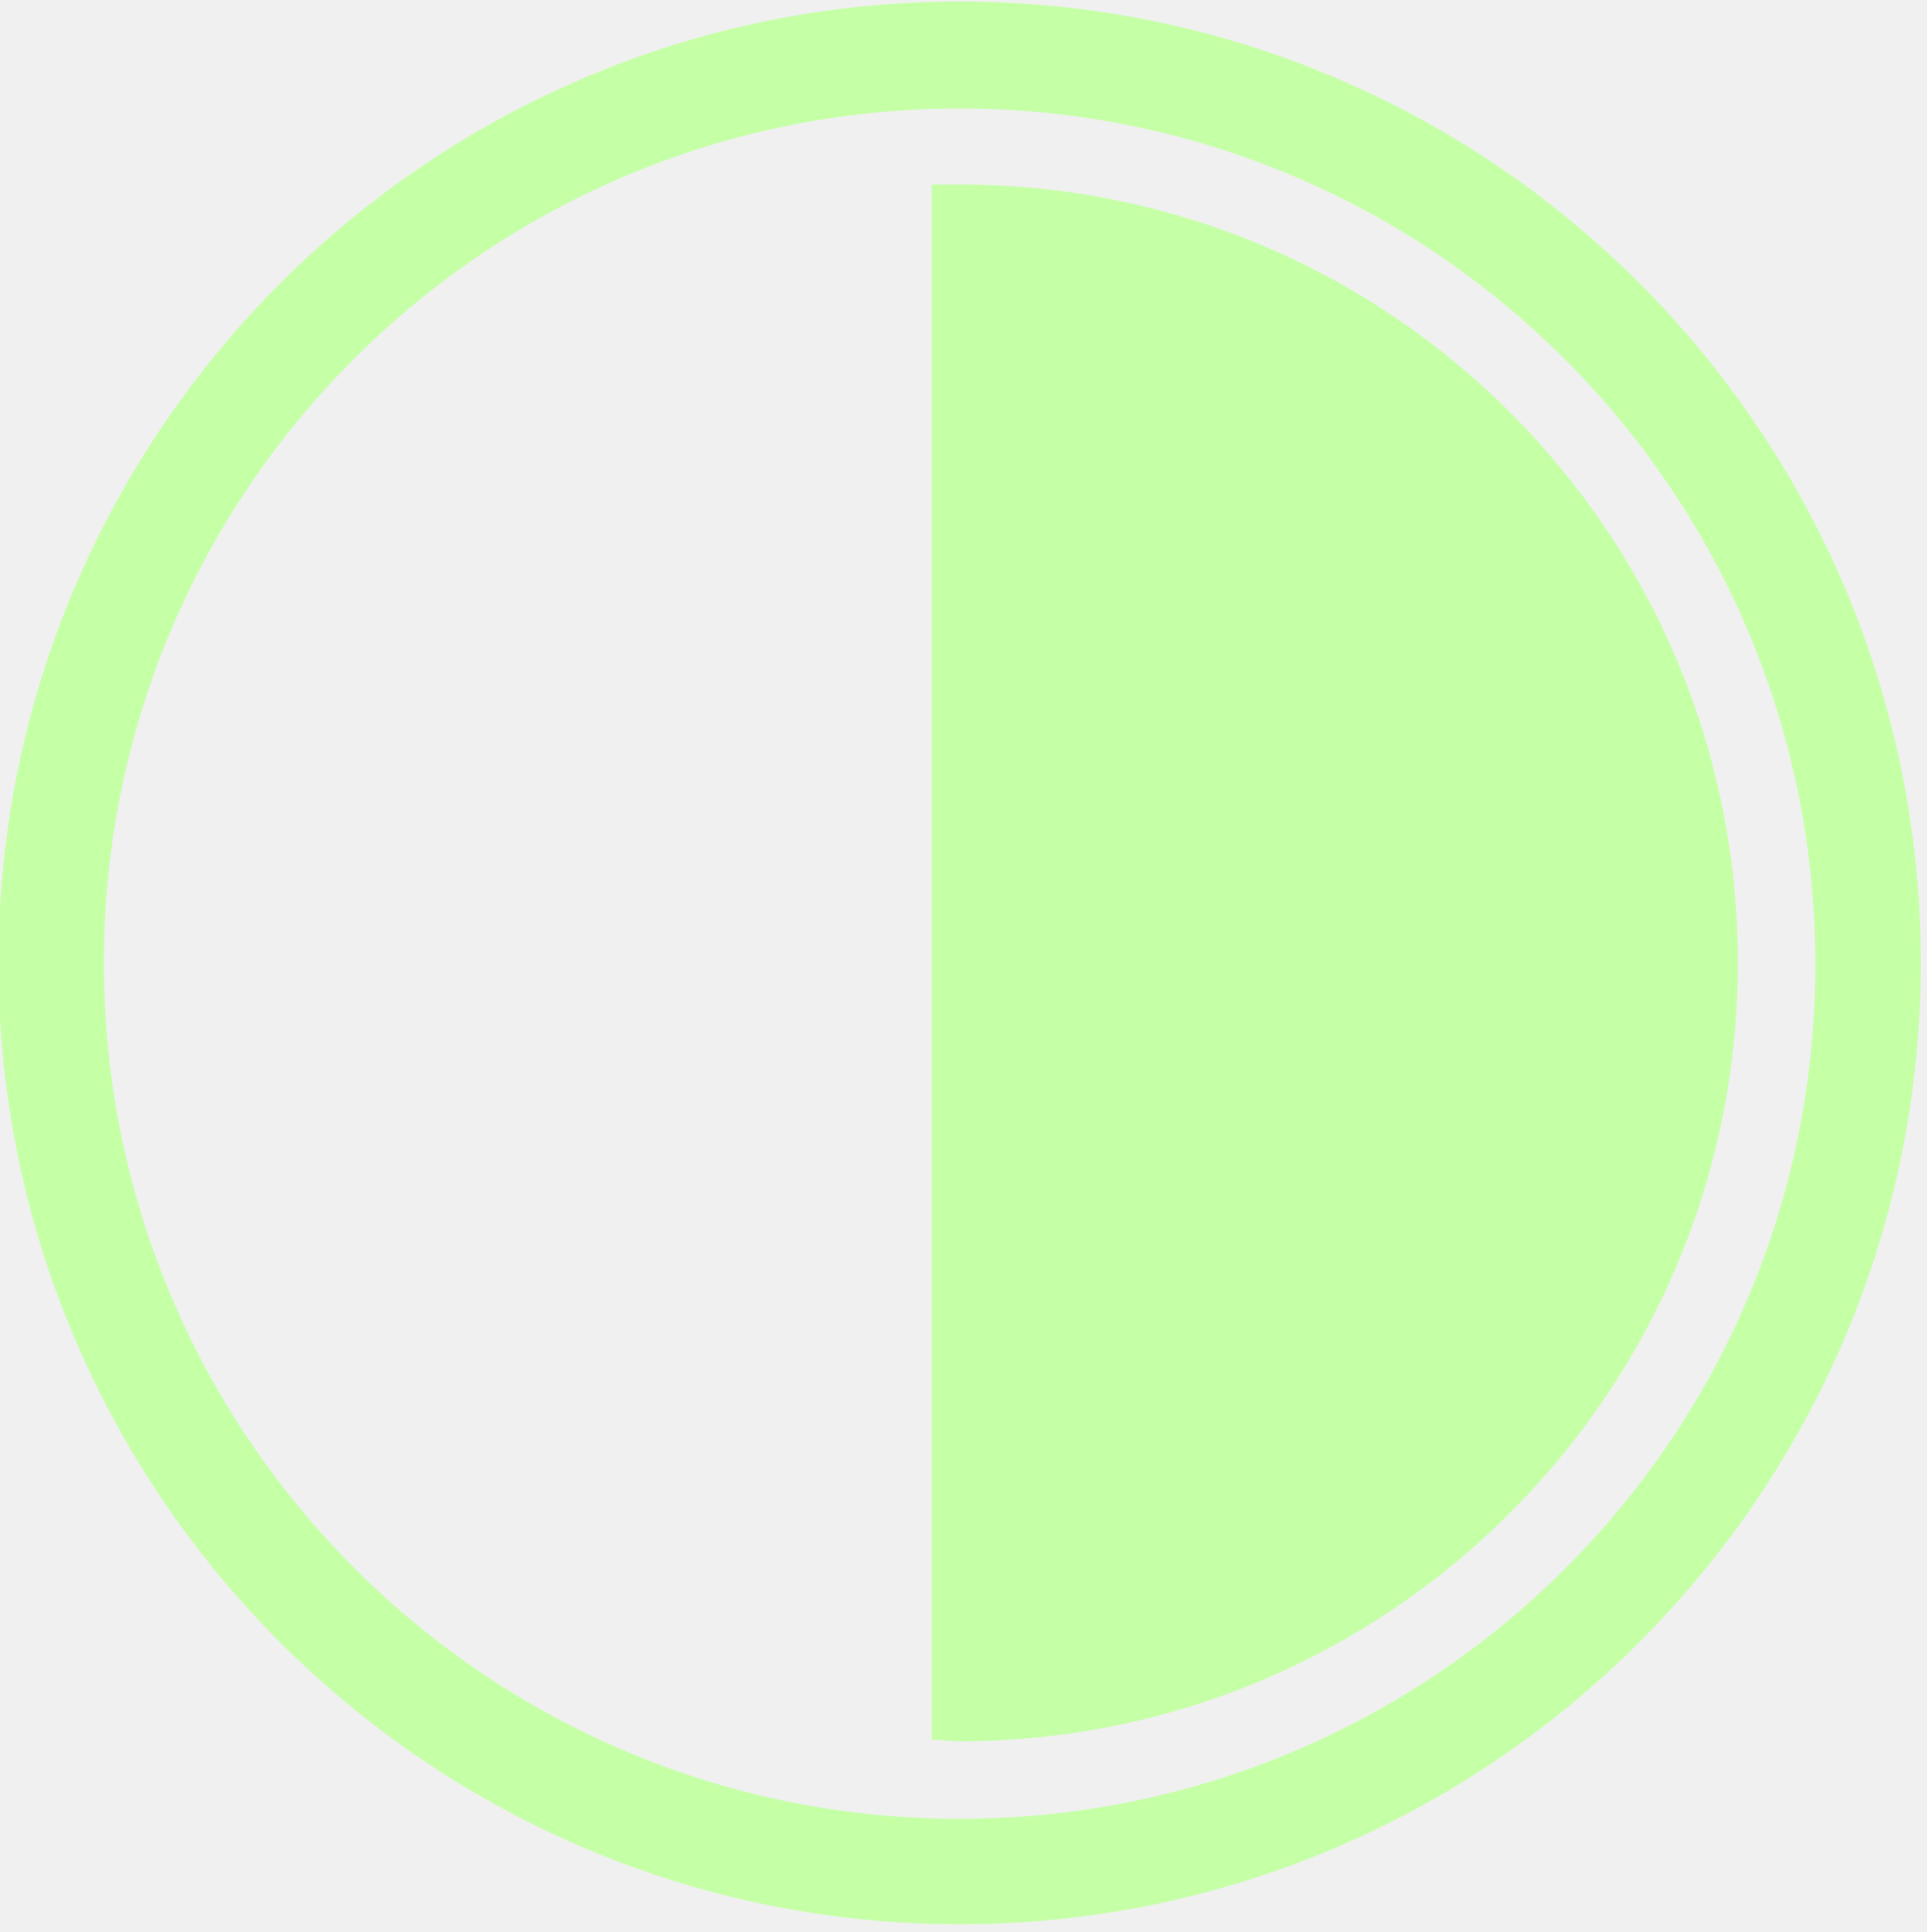
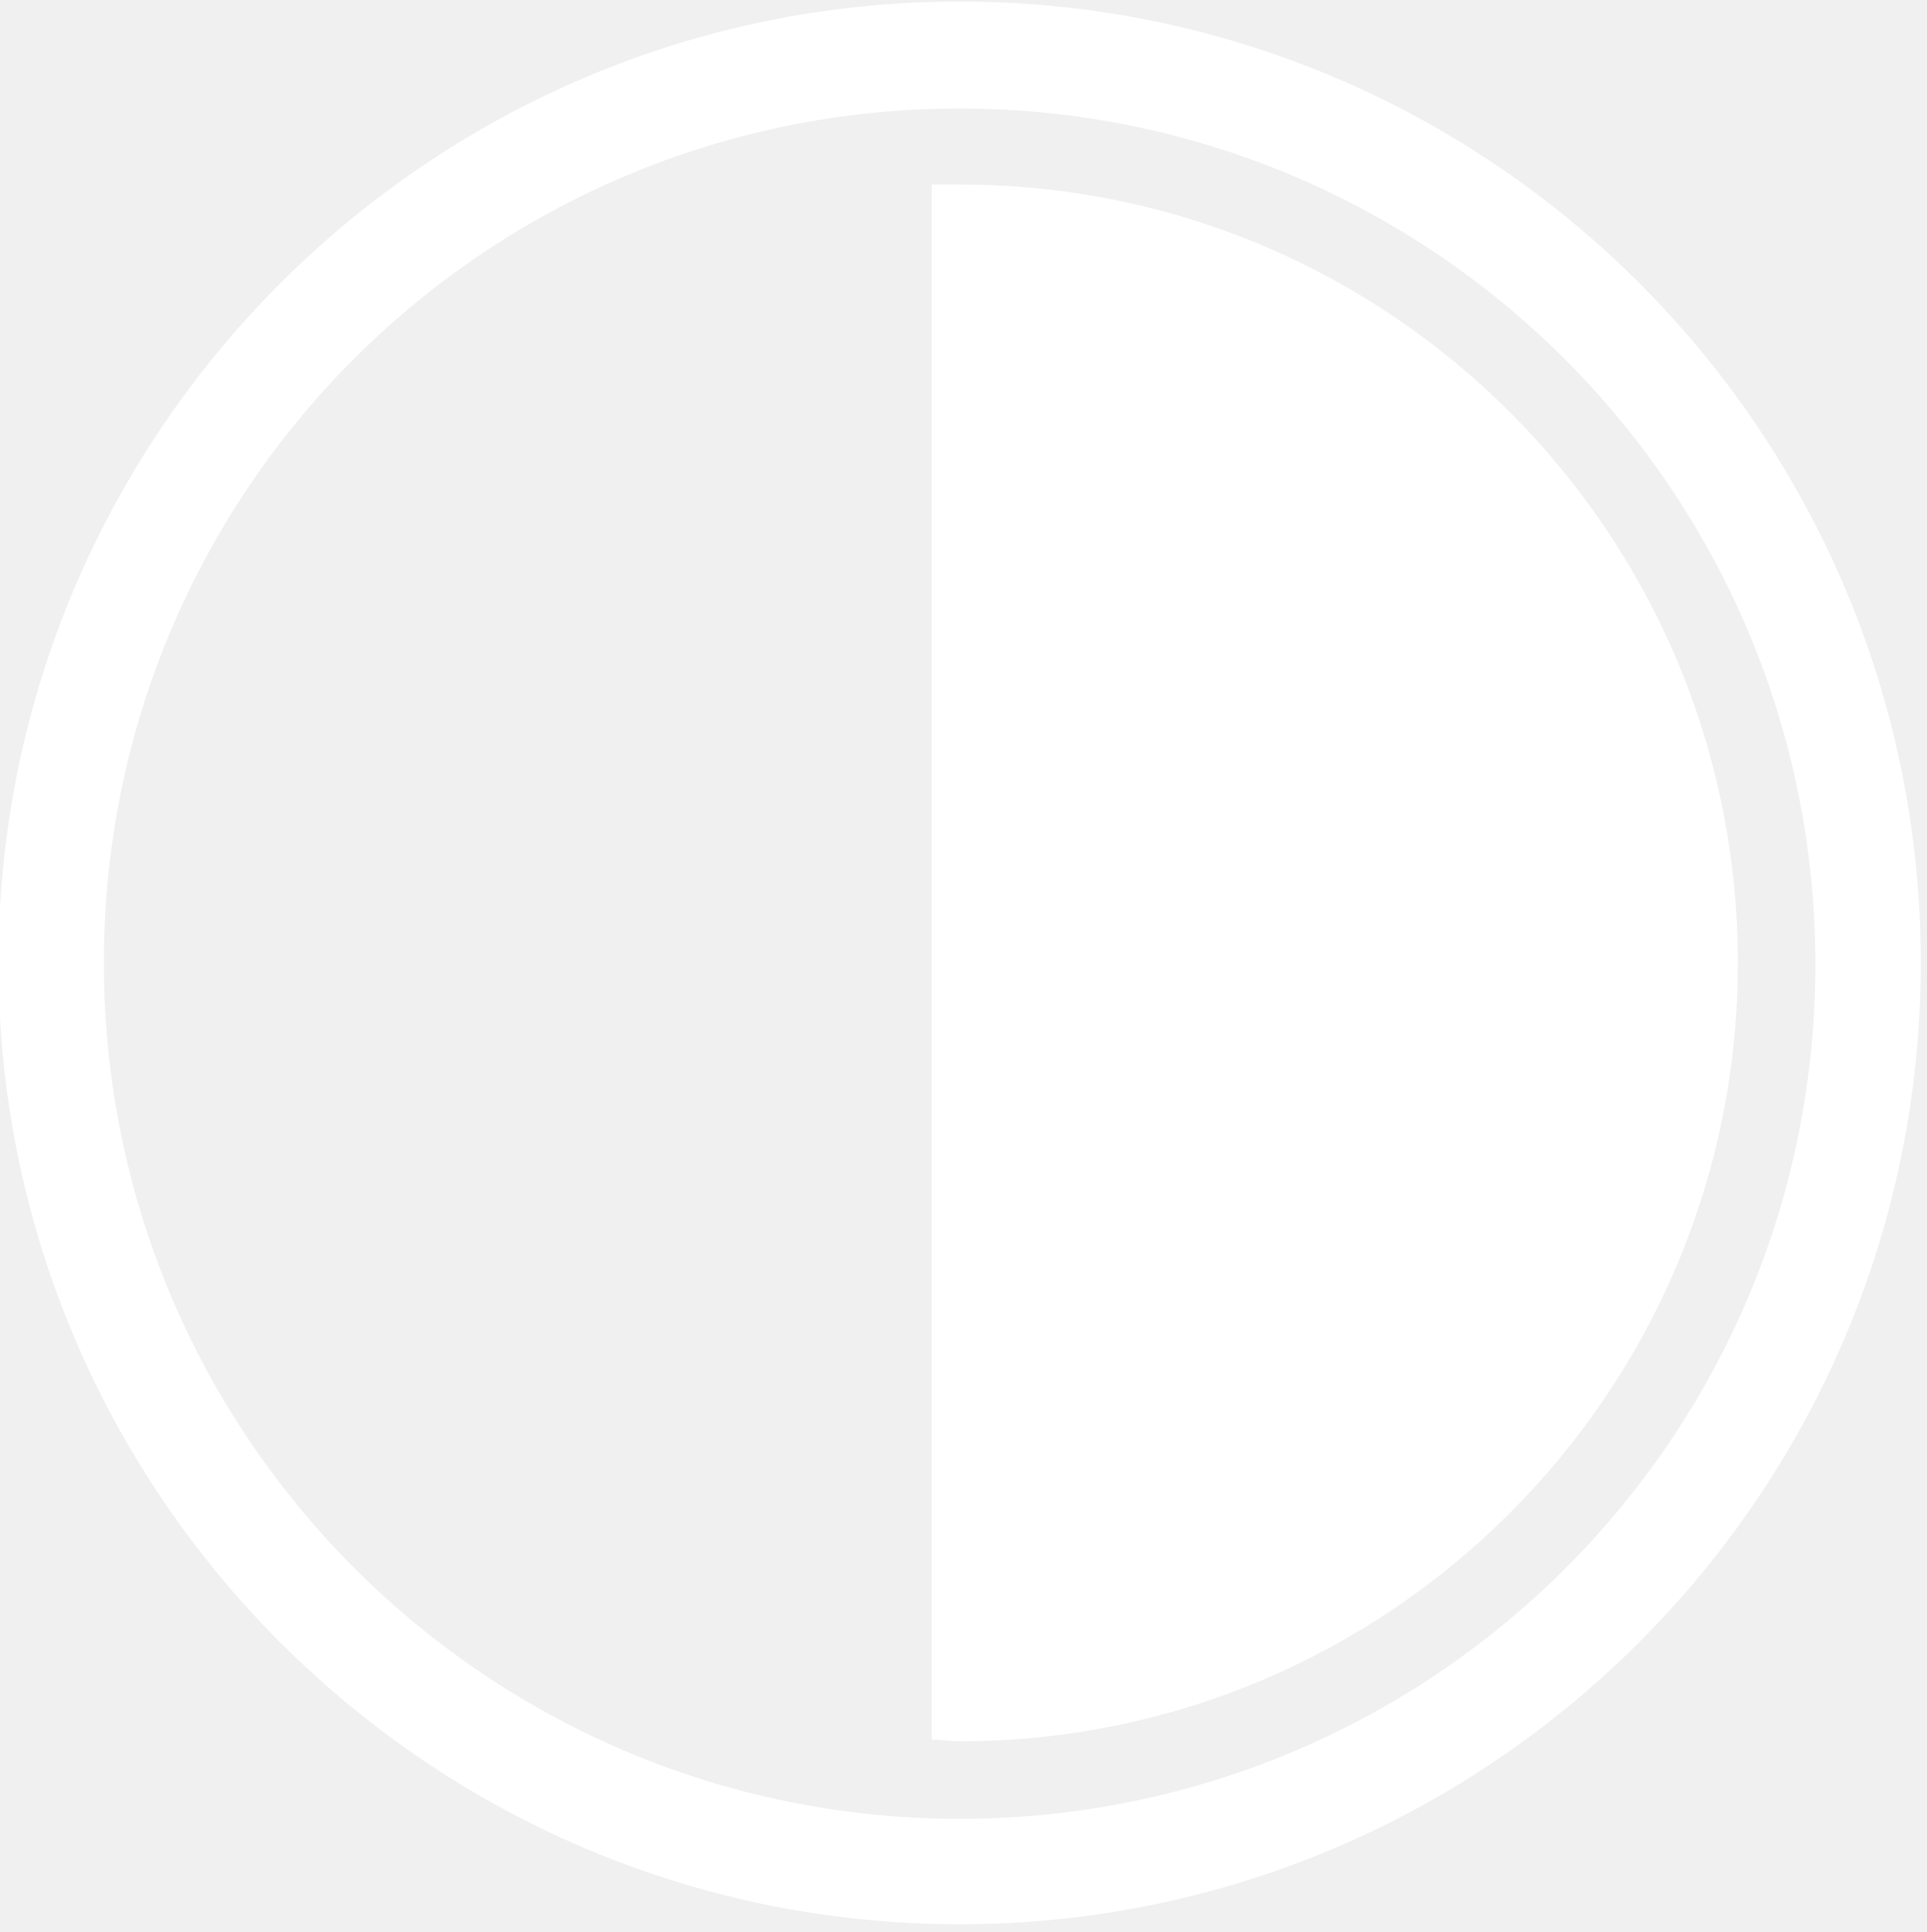
<svg xmlns="http://www.w3.org/2000/svg" version="1.1" id="Ebene_1" x="0px" y="0px" viewBox="0 0 124.3 124.6" style="enable-background:new 0 0 124.3 124.6;" xml:space="preserve">
  <style type="text/css">
- 	.st0{fill:#C5FFA6;}
+ 	.st0{fill:#FFFFFF;}
</style>
  <path class="st0" d="M61.9,0.1c-34.2,0-62,27.8-62,62s27.8,62,62,62s62-27.8,62-62S96.2,0.1,61.9,0.1z M61.9,117.3  c-30.5,0-55.2-24.7-55.2-55.2S31.4,7,61.9,7s55.2,24.7,55.2,55.2S92.4,117.3,61.9,117.3z" />
  <path class="st0" d="M61.9,11.9c-0.6,0-1.2,0-1.8,0v100.3c0.6,0,1.2,0.1,1.8,0.1c27.7,0,50.2-22.5,50.2-50.2  C112.1,34.4,89.7,11.9,61.9,11.9z" />
</svg>
